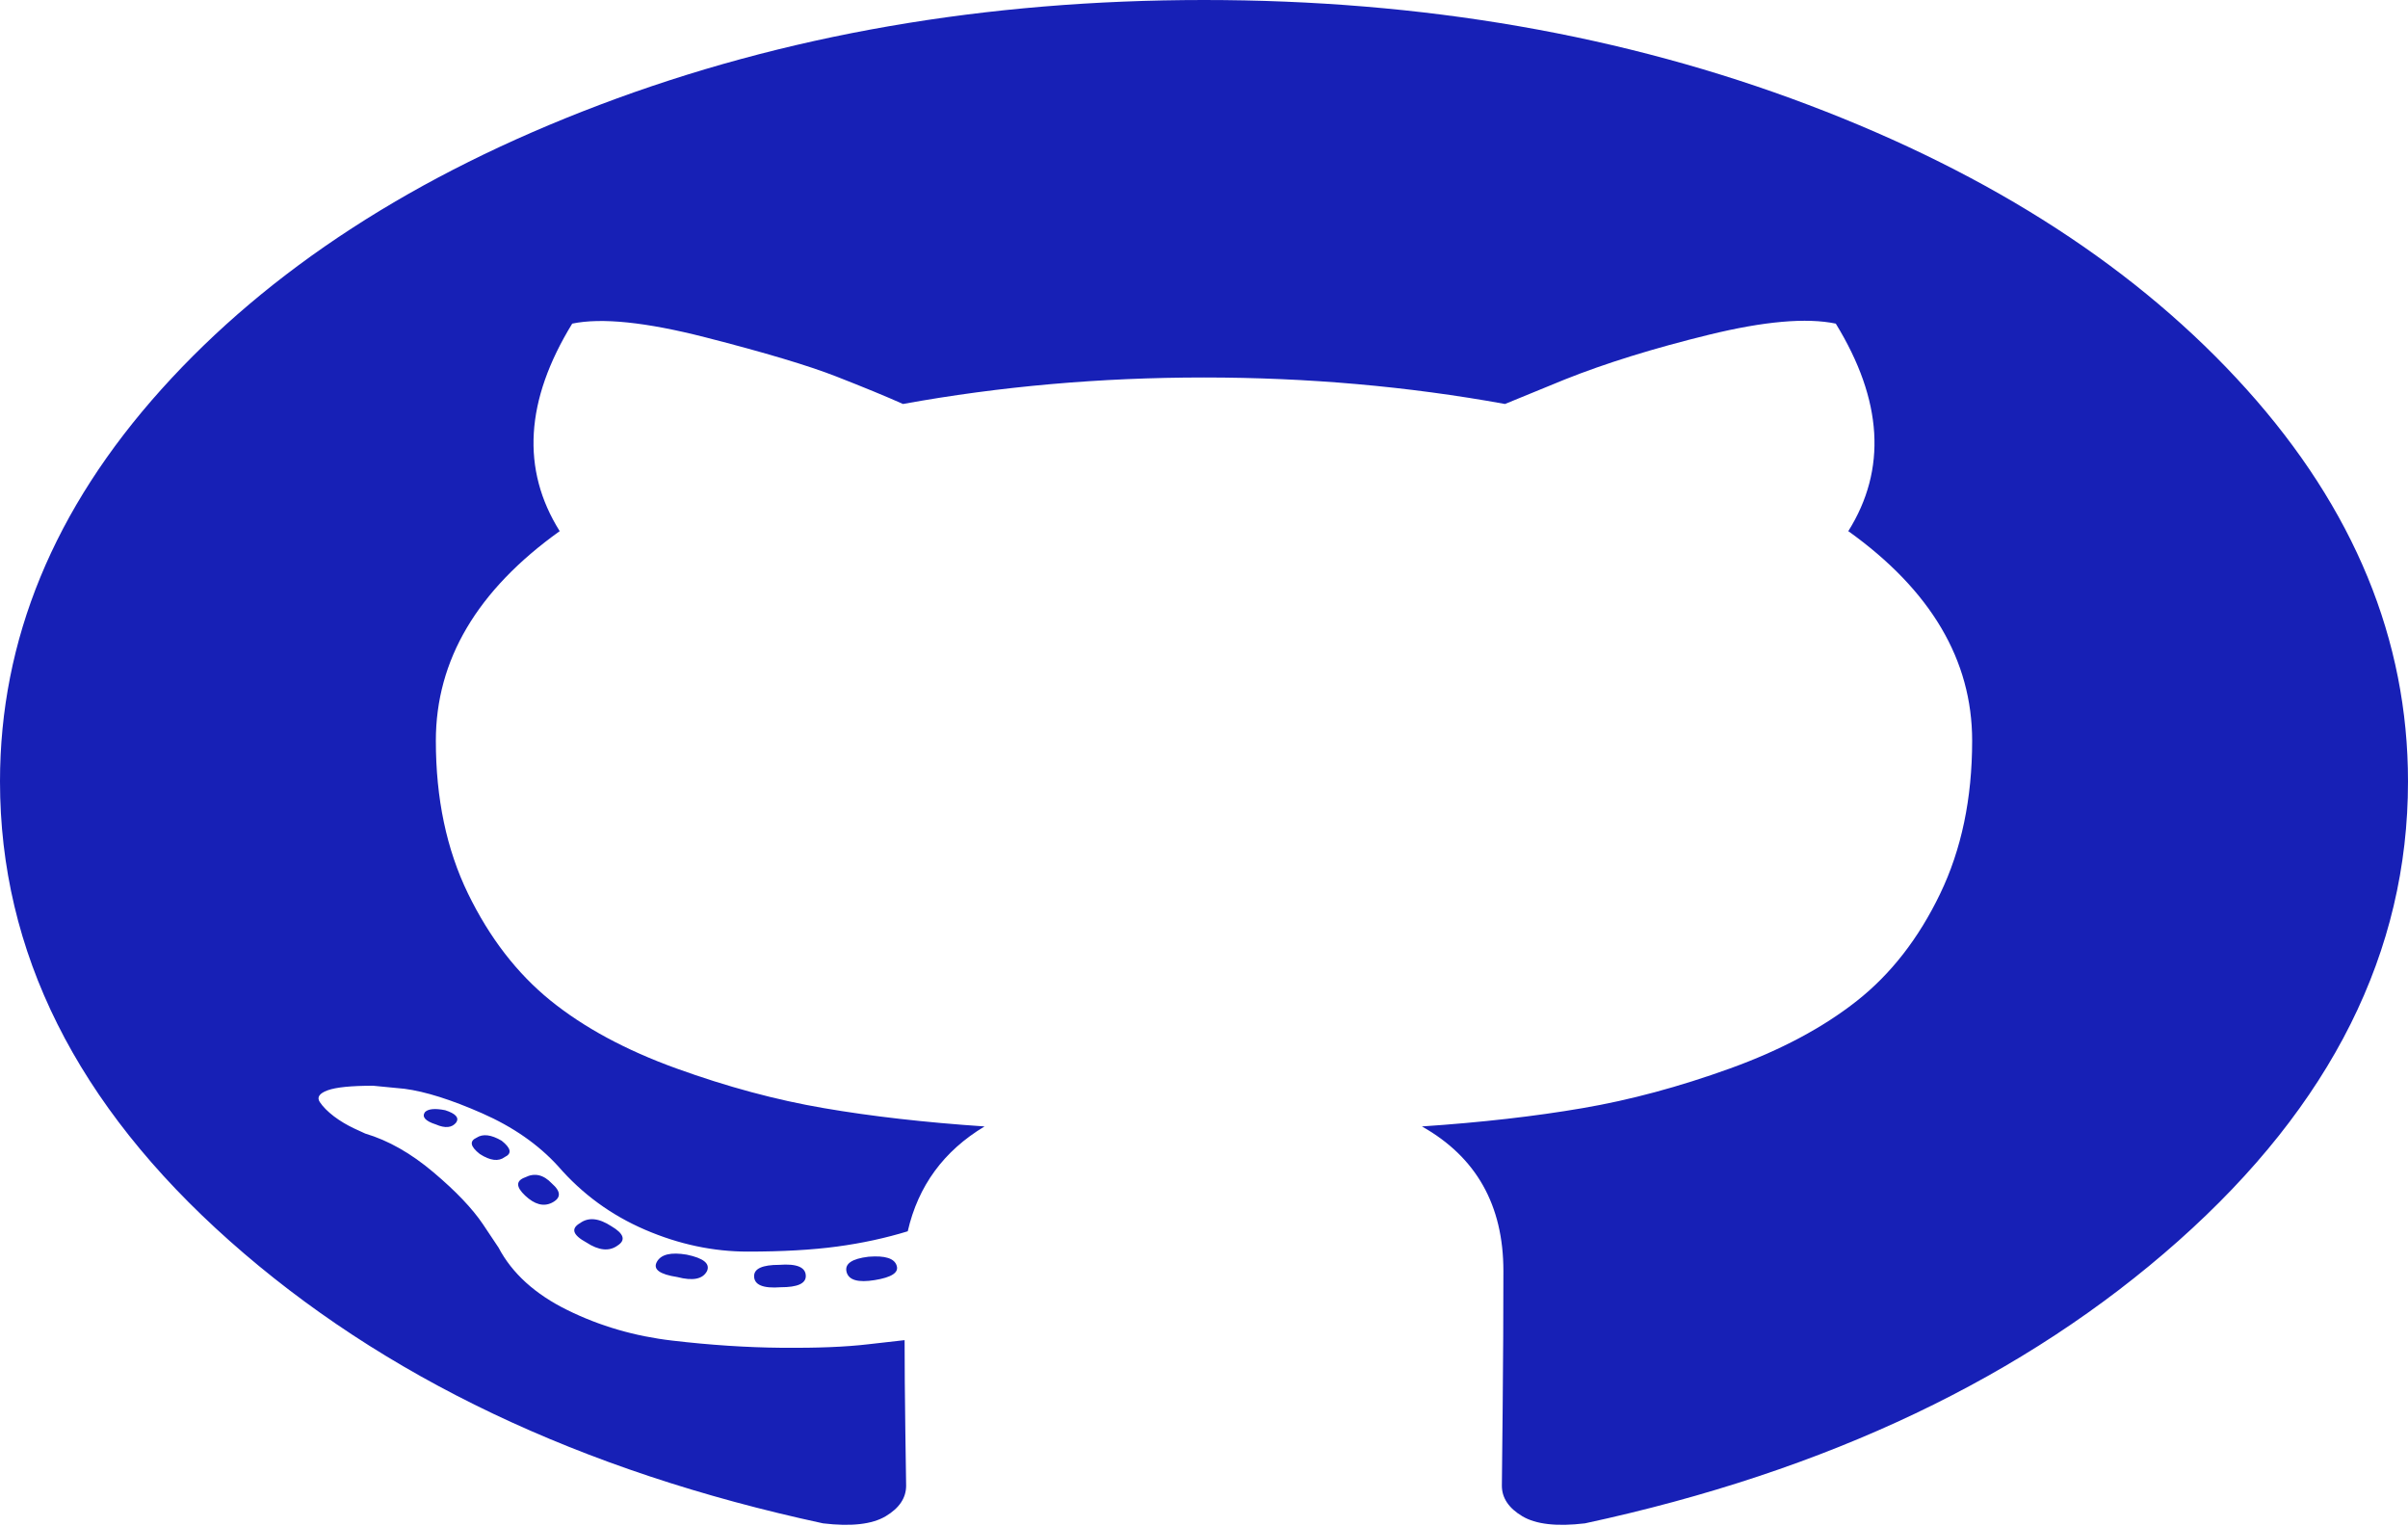
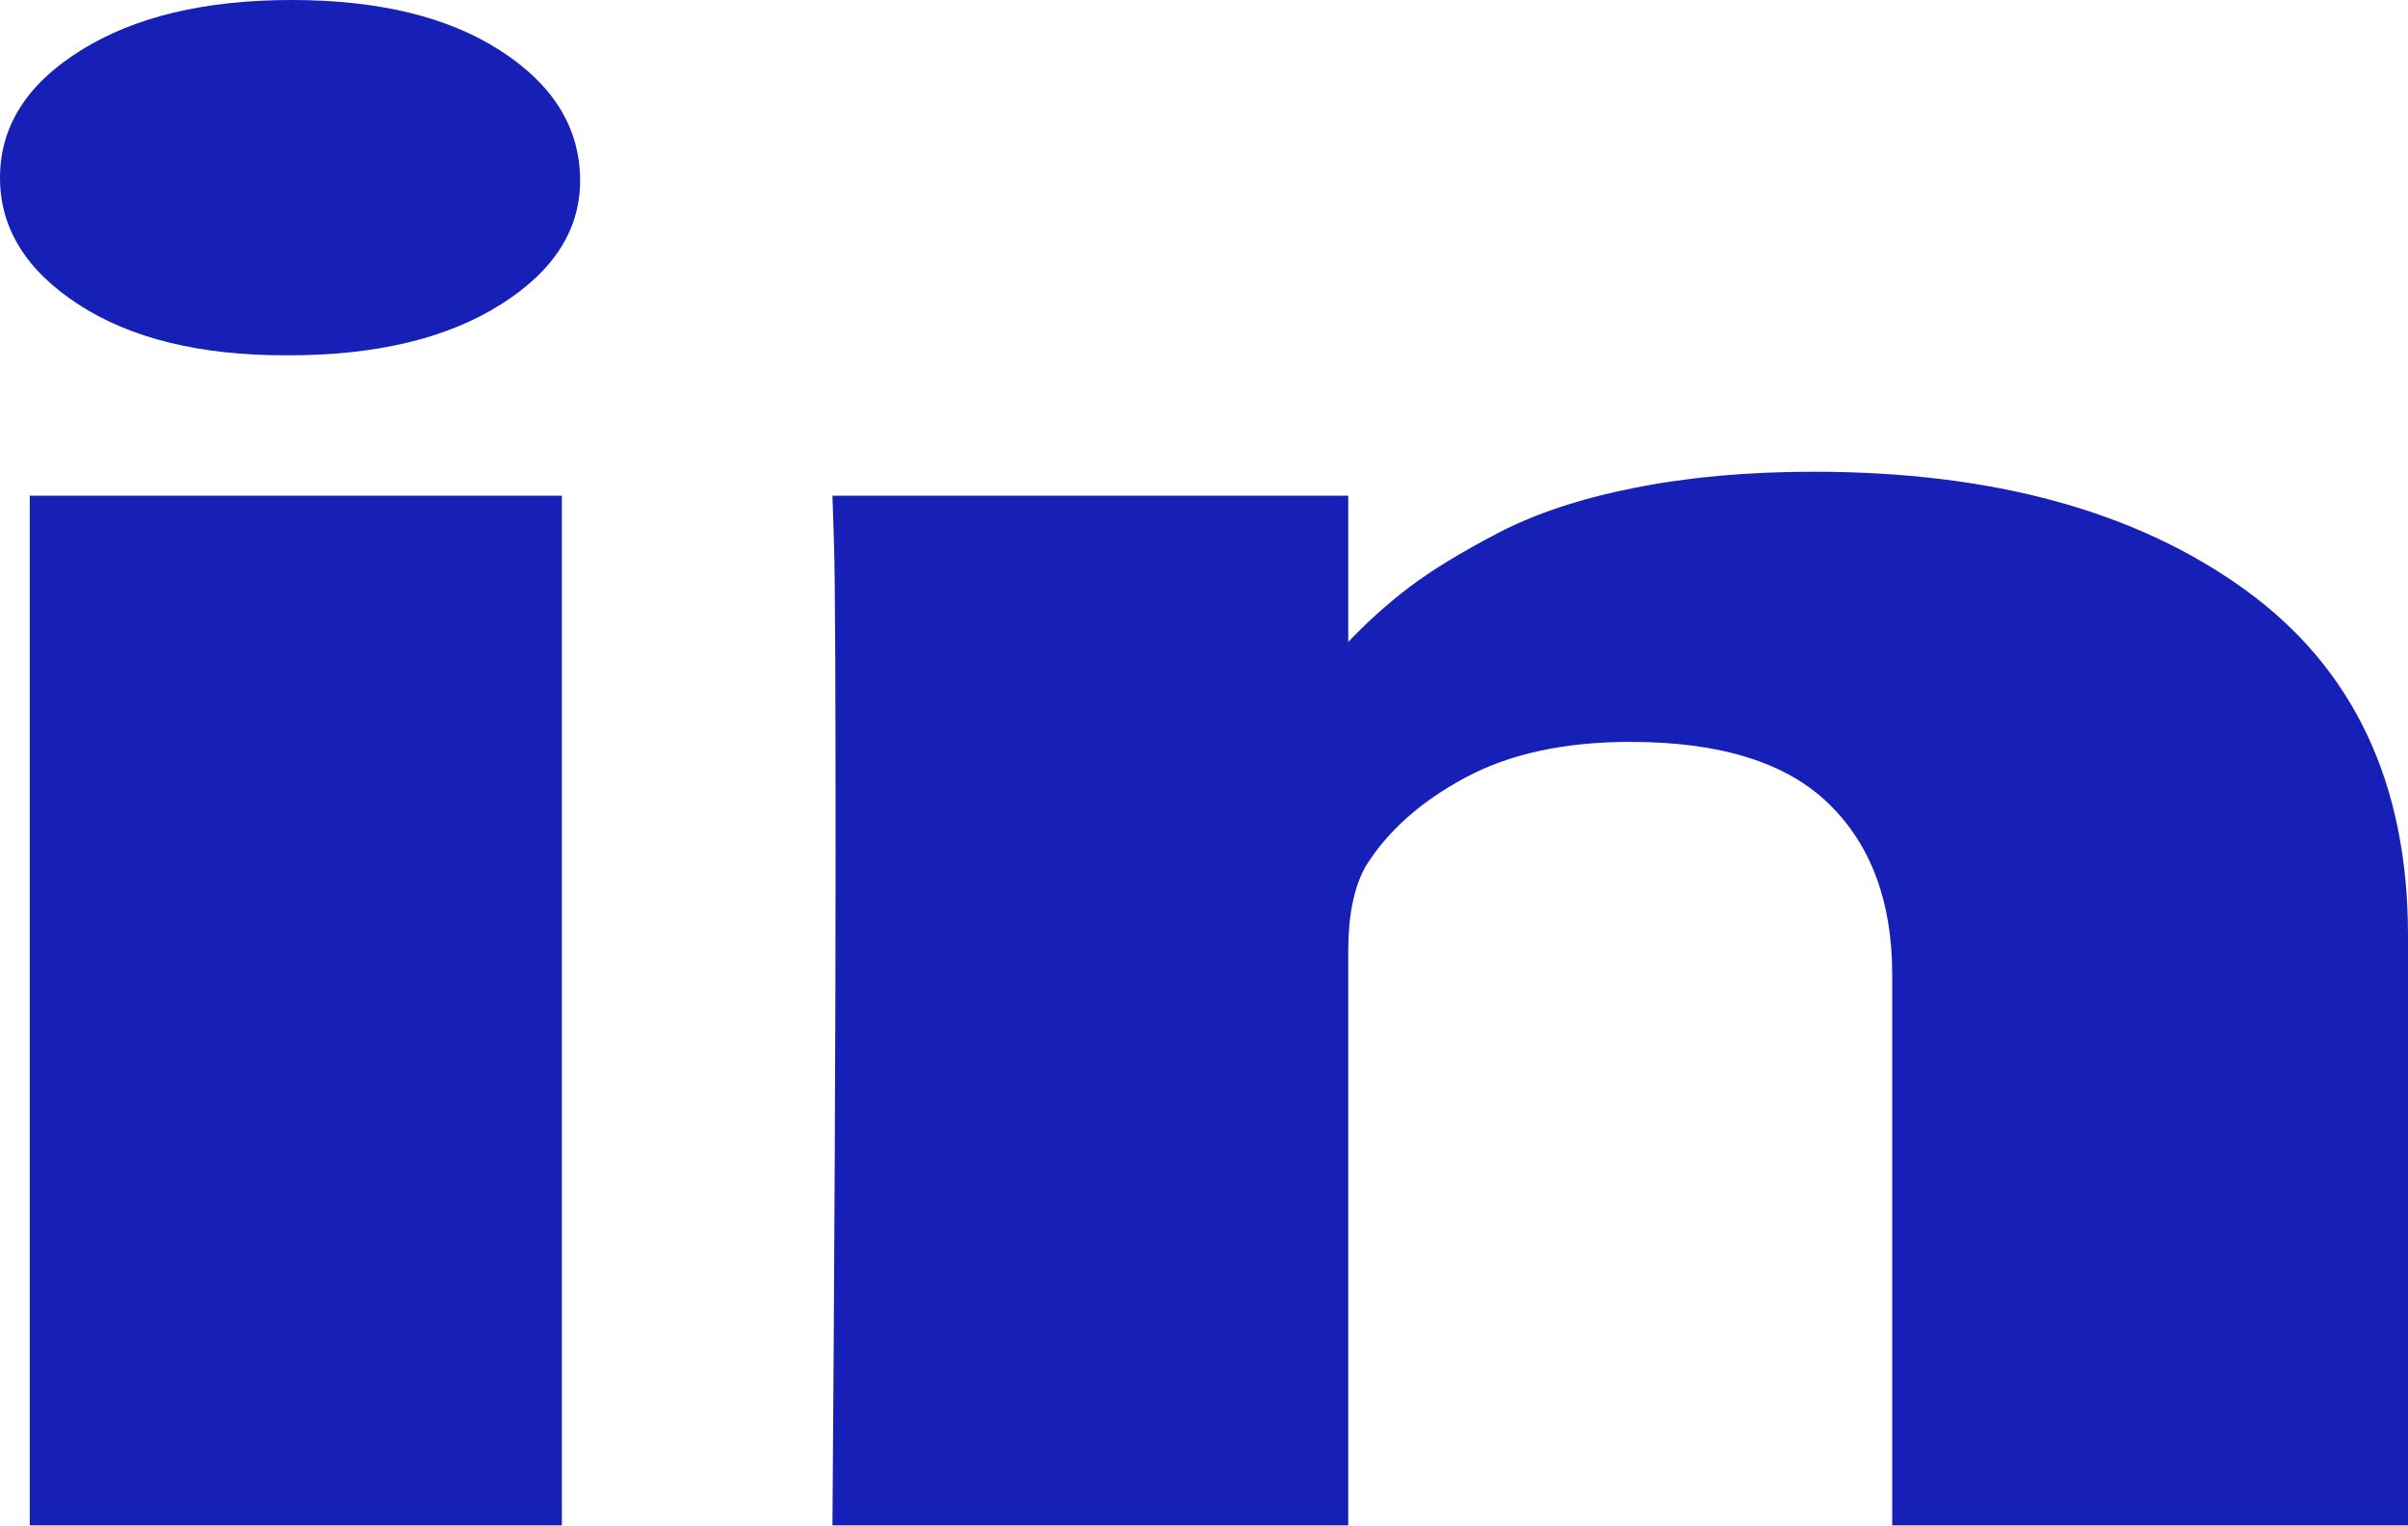
<svg xmlns="http://www.w3.org/2000/svg" version="1.1" width="30px" height="19px">
-   <g transform="matrix(1 0 0 1 -293 -6 )">
-     <path d="M 7.471 1.306  C 9.769 0.435  12.279 0  15 0  C 17.721 0  20.231 0.435  22.529 1.306  C 24.827 2.176  26.647 3.357  27.988 4.848  C 29.329 6.34  30 7.968  30 9.734  C 30 11.855  29.046 13.763  27.139 15.457  C 25.231 17.152  22.767 18.324  19.746 18.975  C 19.395 19.017  19.134 18.987  18.965 18.886  C 18.796 18.785  18.711 18.658  18.711 18.506  C 18.711 18.48  18.714 18.157  18.721 17.536  C 18.727 16.915  18.73 16.347  18.73 15.831  C 18.73 15.012  18.392 14.412  17.715 14.031  C 18.457 13.981  19.124 13.905  19.717 13.803  C 20.309 13.702  20.921 13.537  21.553 13.309  C 22.184 13.081  22.712 12.8  23.135 12.466  C 23.558 12.132  23.903 11.689  24.17 11.135  C 24.437 10.582  24.57 9.946  24.57 9.227  C 24.57 8.222  24.056 7.352  23.027 6.616  C 23.509 5.847  23.457 4.986  22.871 4.031  C 22.507 3.955  21.979 4.001  21.289 4.17  C 20.599 4.339  20 4.525  19.492 4.728  L 18.75 5.032  C 17.539 4.812  16.289 4.702  15 4.702  C 13.711 4.702  12.461 4.812  11.25 5.032  C 11.042 4.939  10.765 4.825  10.42 4.69  C 10.075 4.555  9.531 4.392  8.789 4.202  C 8.047 4.012  7.493 3.955  7.129 4.031  C 6.543 4.986  6.491 5.847  6.973 6.616  C 5.944 7.352  5.43 8.222  5.43 9.227  C 5.43 9.946  5.563 10.579  5.83 11.129  C 6.097 11.678  6.439 12.122  6.855 12.46  C 7.272 12.798  7.796 13.081  8.428 13.309  C 9.059 13.537  9.671 13.702  10.264 13.803  C 10.856 13.905  11.523 13.981  12.266 14.031  C 11.758 14.336  11.439 14.771  11.309 15.337  C 11.035 15.421  10.742 15.485  10.43 15.527  C 10.117 15.569  9.746 15.59  9.316 15.59  C 8.887 15.59  8.46 15.5  8.037 15.318  C 7.614 15.136  7.253 14.872  6.953 14.526  C 6.706 14.255  6.39 14.036  6.006 13.867  C 5.622 13.698  5.299 13.596  5.039 13.562  L 4.648 13.524  C 4.375 13.524  4.186 13.543  4.082 13.581  C 3.978 13.619  3.945 13.668  3.984 13.727  C 4.023 13.786  4.082 13.845  4.16 13.905  C 4.238 13.964  4.323 14.014  4.414 14.057  L 4.551 14.12  C 4.837 14.205  5.12 14.365  5.4 14.602  C 5.68 14.838  5.885 15.054  6.016 15.248  L 6.211 15.54  C 6.38 15.861  6.667 16.121  7.07 16.319  C 7.474 16.518  7.91 16.645  8.379 16.699  C 8.848 16.754  9.3 16.784  9.736 16.788  C 10.173 16.792  10.534 16.778  10.82 16.744  L 11.27 16.693  C 11.27 17.014  11.273 17.388  11.279 17.815  C 11.286 18.242  11.289 18.472  11.289 18.506  C 11.289 18.658  11.204 18.785  11.035 18.886  C 10.866 18.987  10.605 19.017  10.254 18.975  C 7.233 18.324  4.769 17.152  2.861 15.457  C 0.954 13.763  0 11.855  0 9.734  C 0 7.968  0.671 6.34  2.012 4.848  C 3.353 3.357  5.173 2.176  7.471 1.306  Z M 5.43 14.006  C 5.547 14.057  5.632 14.048  5.684 13.981  C 5.723 13.922  5.677 13.871  5.547 13.829  C 5.417 13.803  5.332 13.812  5.293 13.854  C 5.254 13.913  5.299 13.964  5.43 14.006  Z M 5.977 14.374  C 6.107 14.458  6.211 14.471  6.289 14.412  C 6.38 14.369  6.367 14.302  6.25 14.209  C 6.12 14.133  6.016 14.12  5.938 14.171  C 5.846 14.213  5.859 14.281  5.977 14.374  Z M 6.543 14.893  C 6.66 15.003  6.771 15.033  6.875 14.982  C 6.992 14.923  6.992 14.843  6.875 14.741  C 6.771 14.631  6.66 14.606  6.543 14.665  C 6.426 14.707  6.426 14.783  6.543 14.893  Z M 7.305 15.476  C 7.461 15.578  7.591 15.59  7.695 15.514  C 7.799 15.447  7.773 15.366  7.617 15.274  C 7.461 15.172  7.331 15.159  7.227 15.235  C 7.109 15.303  7.135 15.383  7.305 15.476  Z M 8.438 15.907  C 8.633 15.958  8.757 15.933  8.809 15.831  C 8.848 15.738  8.763 15.671  8.555 15.628  C 8.359 15.595  8.236 15.624  8.184 15.717  C 8.132 15.81  8.216 15.873  8.438 15.907  Z M 9.727 16.034  C 9.935 16.034  10.039 15.988  10.039 15.895  C 10.039 15.785  9.928 15.738  9.707 15.755  C 9.499 15.755  9.395 15.802  9.395 15.895  C 9.395 16.004  9.505 16.051  9.727 16.034  Z M 10.898 15.945  C 11.107 15.911  11.198 15.852  11.172 15.768  C 11.146 15.675  11.029 15.637  10.82 15.654  C 10.612 15.679  10.521 15.742  10.547 15.844  C 10.573 15.945  10.69 15.979  10.898 15.945  Z " fill-rule="nonzero" fill="#1720b6" stroke="none" transform="matrix(1 0 0 1 293 6 )" />
+   <g transform="matrix(1 0 0 1 -167 -6 )">
+     <path d="M 0.371 6.174  L 7 6.174  L 7 19  L 0.371 19  L 0.371 6.174  Z M 6.23 0.628  C 6.882 1.046  7.214 1.575  7.227 2.213  C 7.24 2.843  6.911 3.369  6.24 3.792  C 5.57 4.215  4.688 4.426  3.594 4.426  L 3.555 4.426  C 2.487 4.426  1.628 4.215  0.977 3.792  C 0.326 3.369  0 2.843  0 2.213  C 0 1.575  0.335 1.046  1.006 0.628  C 1.676 0.209  2.552 0  3.633 0  C 4.714 0  5.579 0.209  6.23 0.628  Z M 27.969 7.345  C 29.323 8.324  30 9.759  30 11.649  L 30 19  L 23.574 19  L 23.574 12.14  C 23.574 11.234  23.311 10.525  22.783 10.011  C 22.256 9.498  21.432 9.241  20.312 9.241  C 19.492 9.241  18.805 9.39  18.252 9.688  C 17.699 9.985  17.285 10.354  17.012 10.794  C 16.868 11.053  16.797 11.403  16.797 11.843  L 16.797 19  L 10.371 19  C 10.397 15.557  10.41 12.766  10.41 10.626  C 10.41 8.486  10.404 7.209  10.391 6.795  L 10.371 6.174  L 16.797 6.174  L 16.797 8.037  L 16.758 8.037  C 17.018 7.761  17.285 7.52  17.559 7.313  C 17.832 7.106  18.2 6.881  18.662 6.64  C 19.124 6.398  19.691 6.21  20.361 6.077  C 21.032 5.943  21.777 5.876  22.598 5.876  C 24.824 5.876  26.615 6.366  27.969 7.345  Z " fill-rule="nonzero" fill="#1720b6" stroke="none" transform="matrix(1 0 0 1 167 6 )" />
  </g>
</svg>
